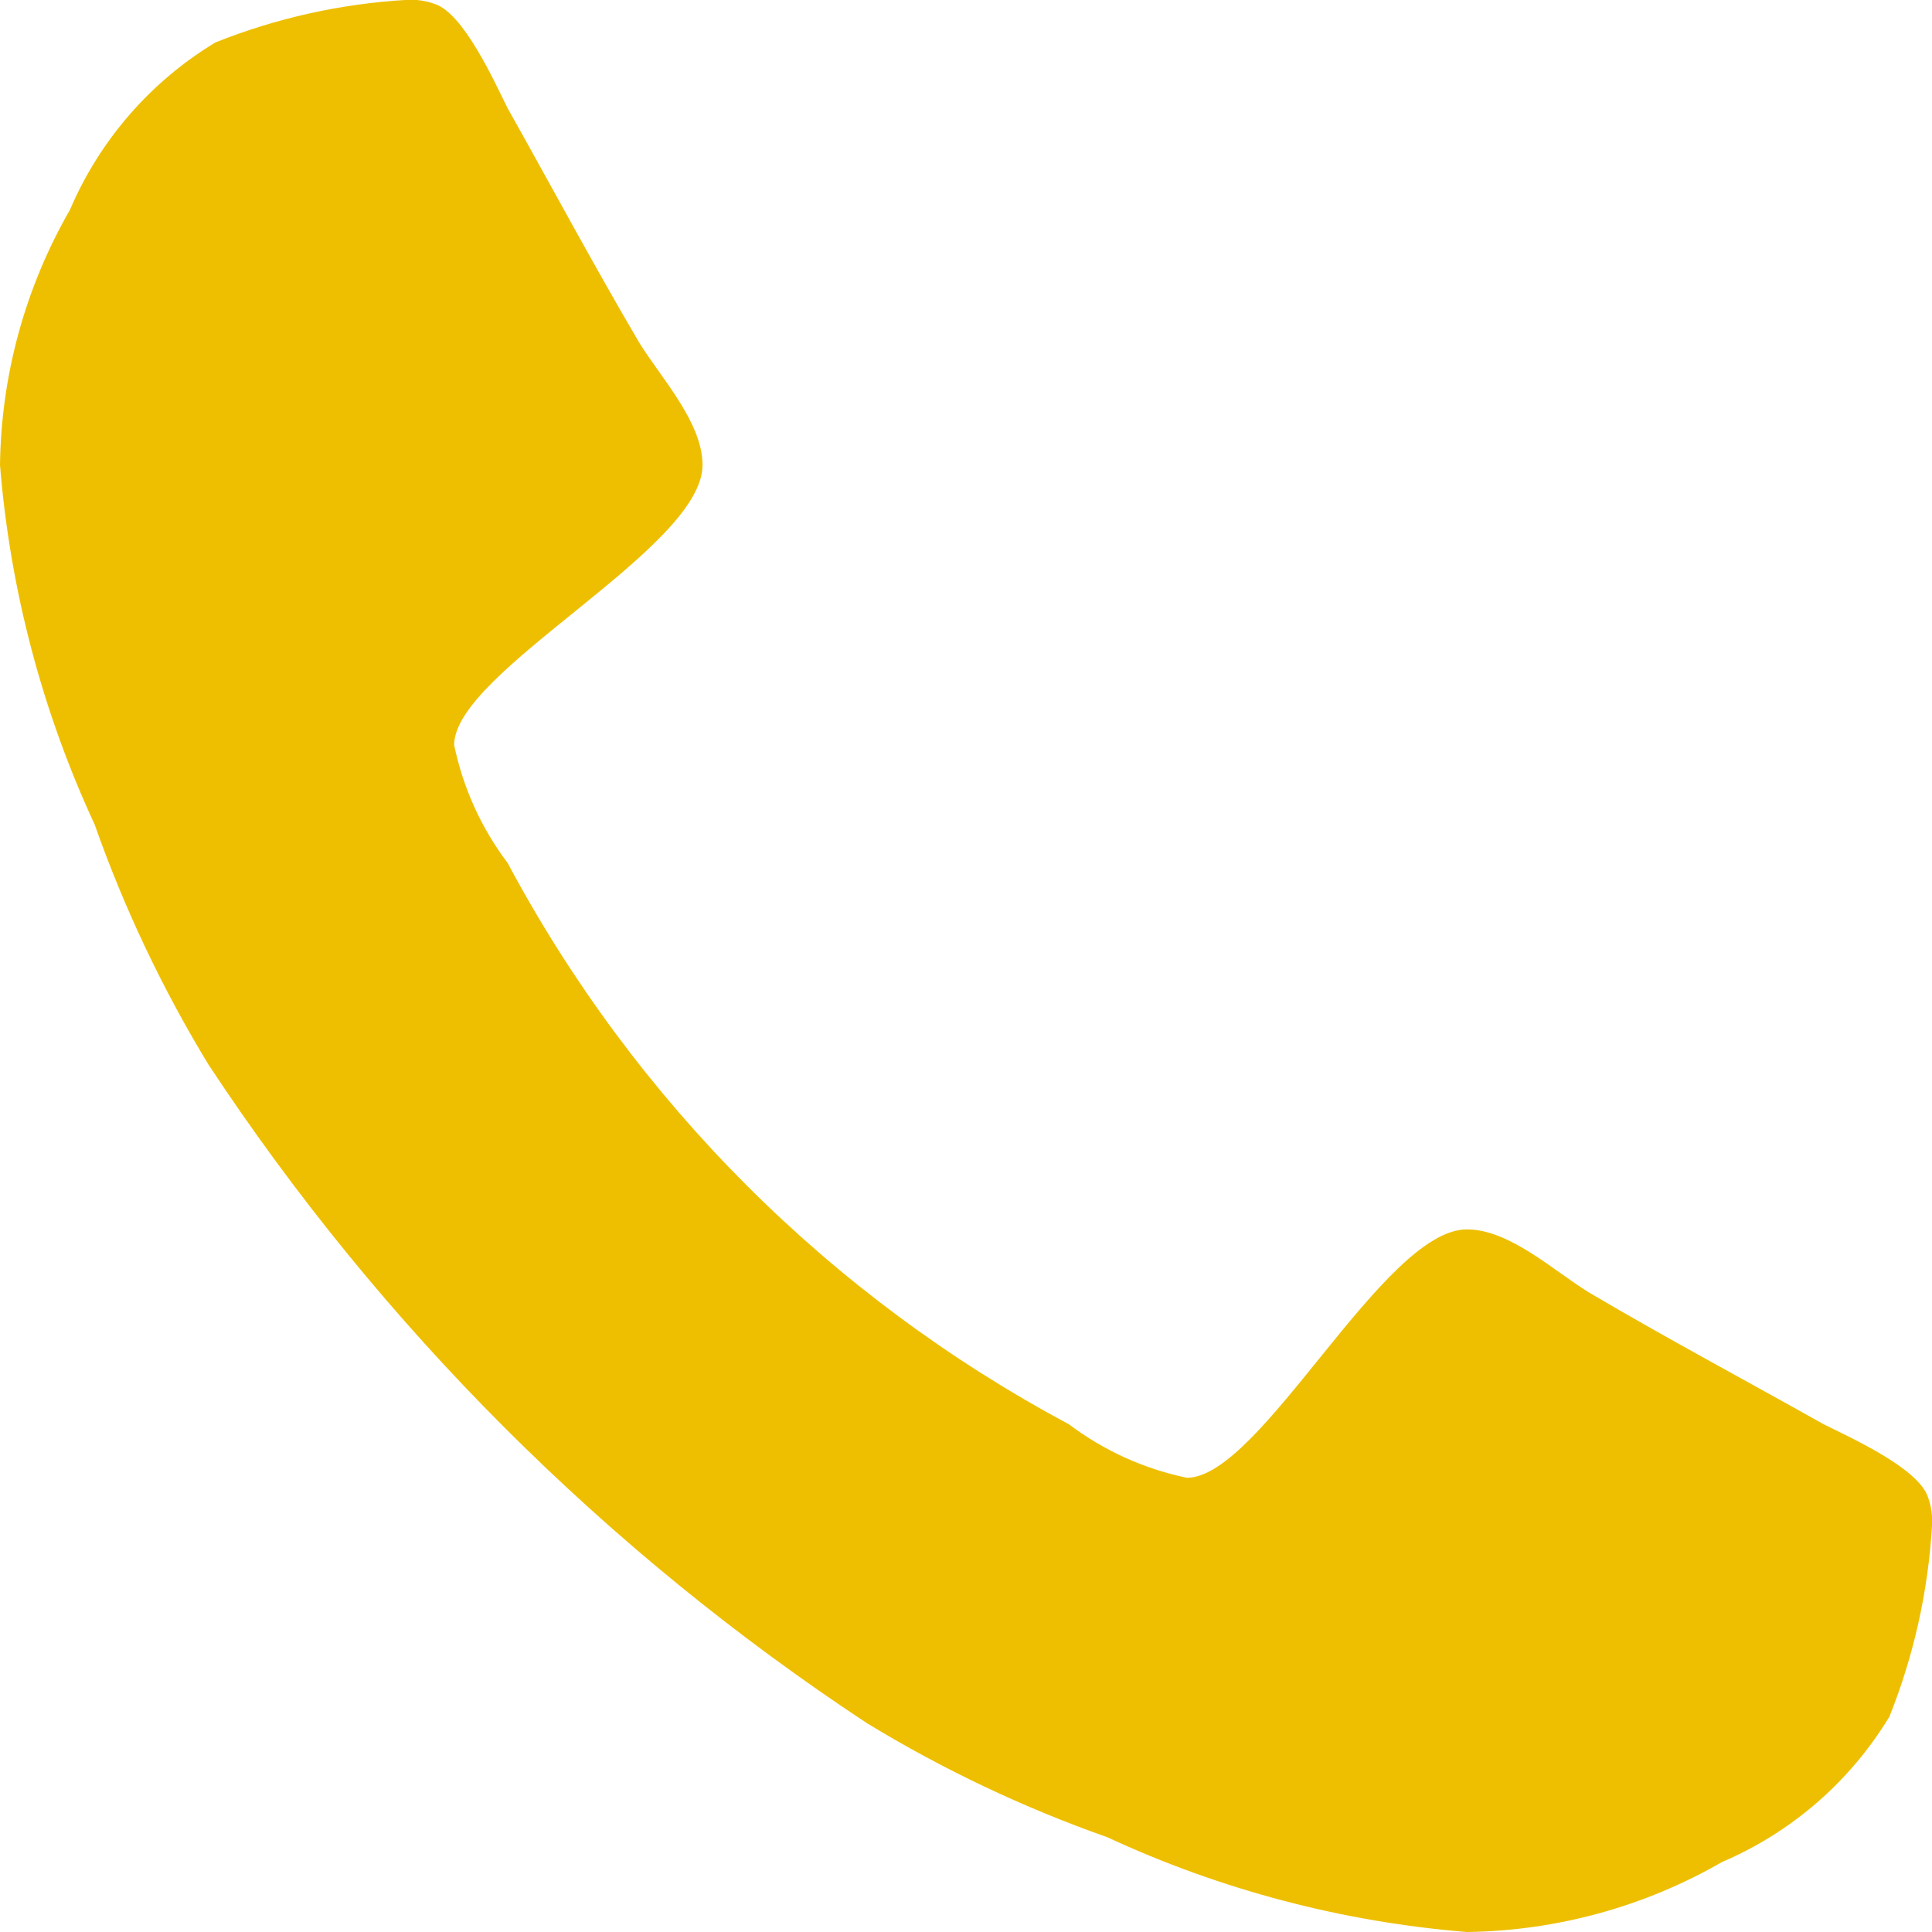
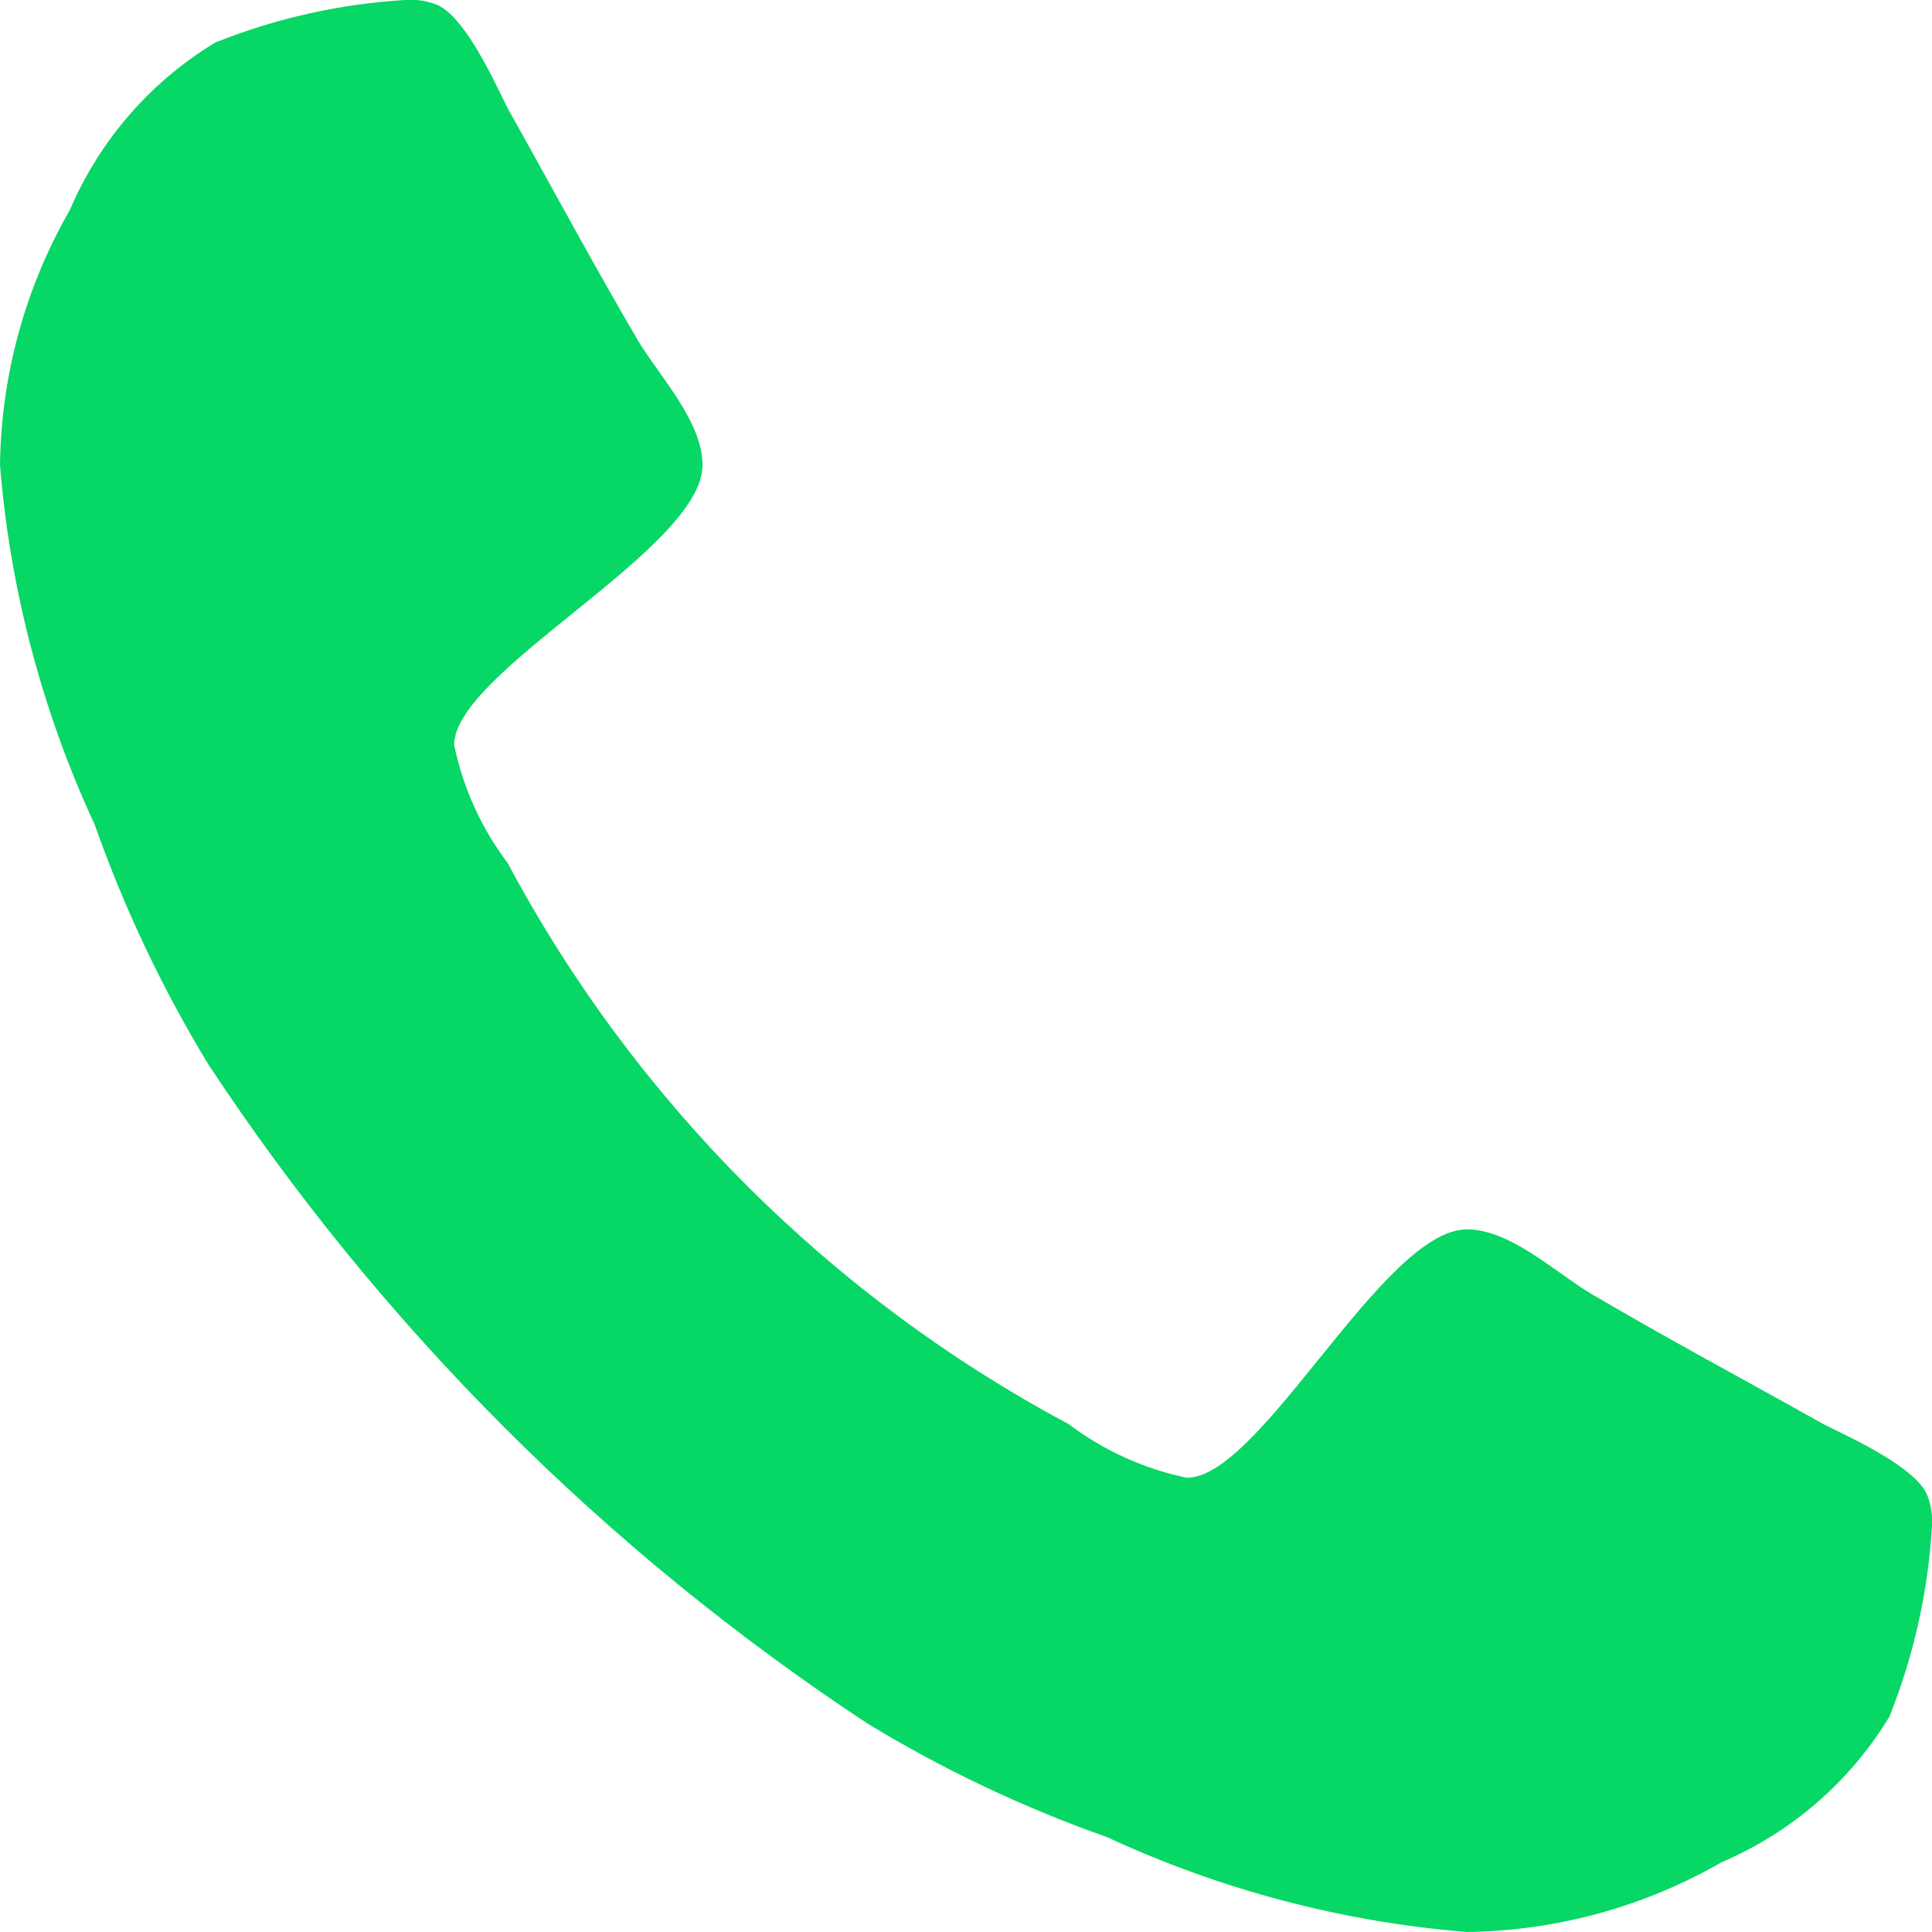
<svg xmlns="http://www.w3.org/2000/svg" width="23.568" height="23.568" viewBox="0 0 23.568 23.568">
-   <path id="_" data-name="" d="M398.568,107.045a.855.855,0,0,0-.05-.352c-.117-.351-.937-.72-1.272-.887-.954-.536-1.925-1.054-2.862-1.607-.435-.268-.971-.77-1.49-.77-1.021,0-2.511,3.03-3.415,3.03a3.6,3.6,0,0,1-1.44-.653,16.656,16.656,0,0,1-6.846-6.846,3.6,3.6,0,0,1-.653-1.44c0-.9,3.03-2.394,3.03-3.415,0-.519-.5-1.055-.77-1.49-.552-.937-1.071-1.908-1.607-2.862-.167-.335-.536-1.155-.887-1.272a.855.855,0,0,0-.352-.05,7.453,7.453,0,0,0-2.327.519,4.411,4.411,0,0,0-1.774,2.042A6.4,6.4,0,0,0,375,94.106a12.9,12.9,0,0,0,1.155,4.385,15.639,15.639,0,0,0,1.389,2.929,28.258,28.258,0,0,0,8.035,8.035,15.626,15.626,0,0,0,2.929,1.389A12.888,12.888,0,0,0,392.894,112a6.4,6.4,0,0,0,3.113-.854,4.412,4.412,0,0,0,2.042-1.774A7.448,7.448,0,0,0,398.568,107.045Z" transform="translate(-375 -88.432)" fill="#eebf00" />
+   <path id="_" data-name="" d="M398.568,107.045a.855.855,0,0,0-.05-.352c-.117-.351-.937-.72-1.272-.887-.954-.536-1.925-1.054-2.862-1.607-.435-.268-.971-.77-1.49-.77-1.021,0-2.511,3.03-3.415,3.03a3.6,3.6,0,0,1-1.44-.653,16.656,16.656,0,0,1-6.846-6.846,3.6,3.6,0,0,1-.653-1.44c0-.9,3.03-2.394,3.03-3.415,0-.519-.5-1.055-.77-1.49-.552-.937-1.071-1.908-1.607-2.862-.167-.335-.536-1.155-.887-1.272a.855.855,0,0,0-.352-.05,7.453,7.453,0,0,0-2.327.519,4.411,4.411,0,0,0-1.774,2.042A6.4,6.4,0,0,0,375,94.106a12.9,12.9,0,0,0,1.155,4.385,15.639,15.639,0,0,0,1.389,2.929,28.258,28.258,0,0,0,8.035,8.035,15.626,15.626,0,0,0,2.929,1.389A12.888,12.888,0,0,0,392.894,112a6.4,6.4,0,0,0,3.113-.854,4.412,4.412,0,0,0,2.042-1.774A7.448,7.448,0,0,0,398.568,107.045Z" transform="translate(-375 -88.432)" fill="#07D765" />
</svg>
